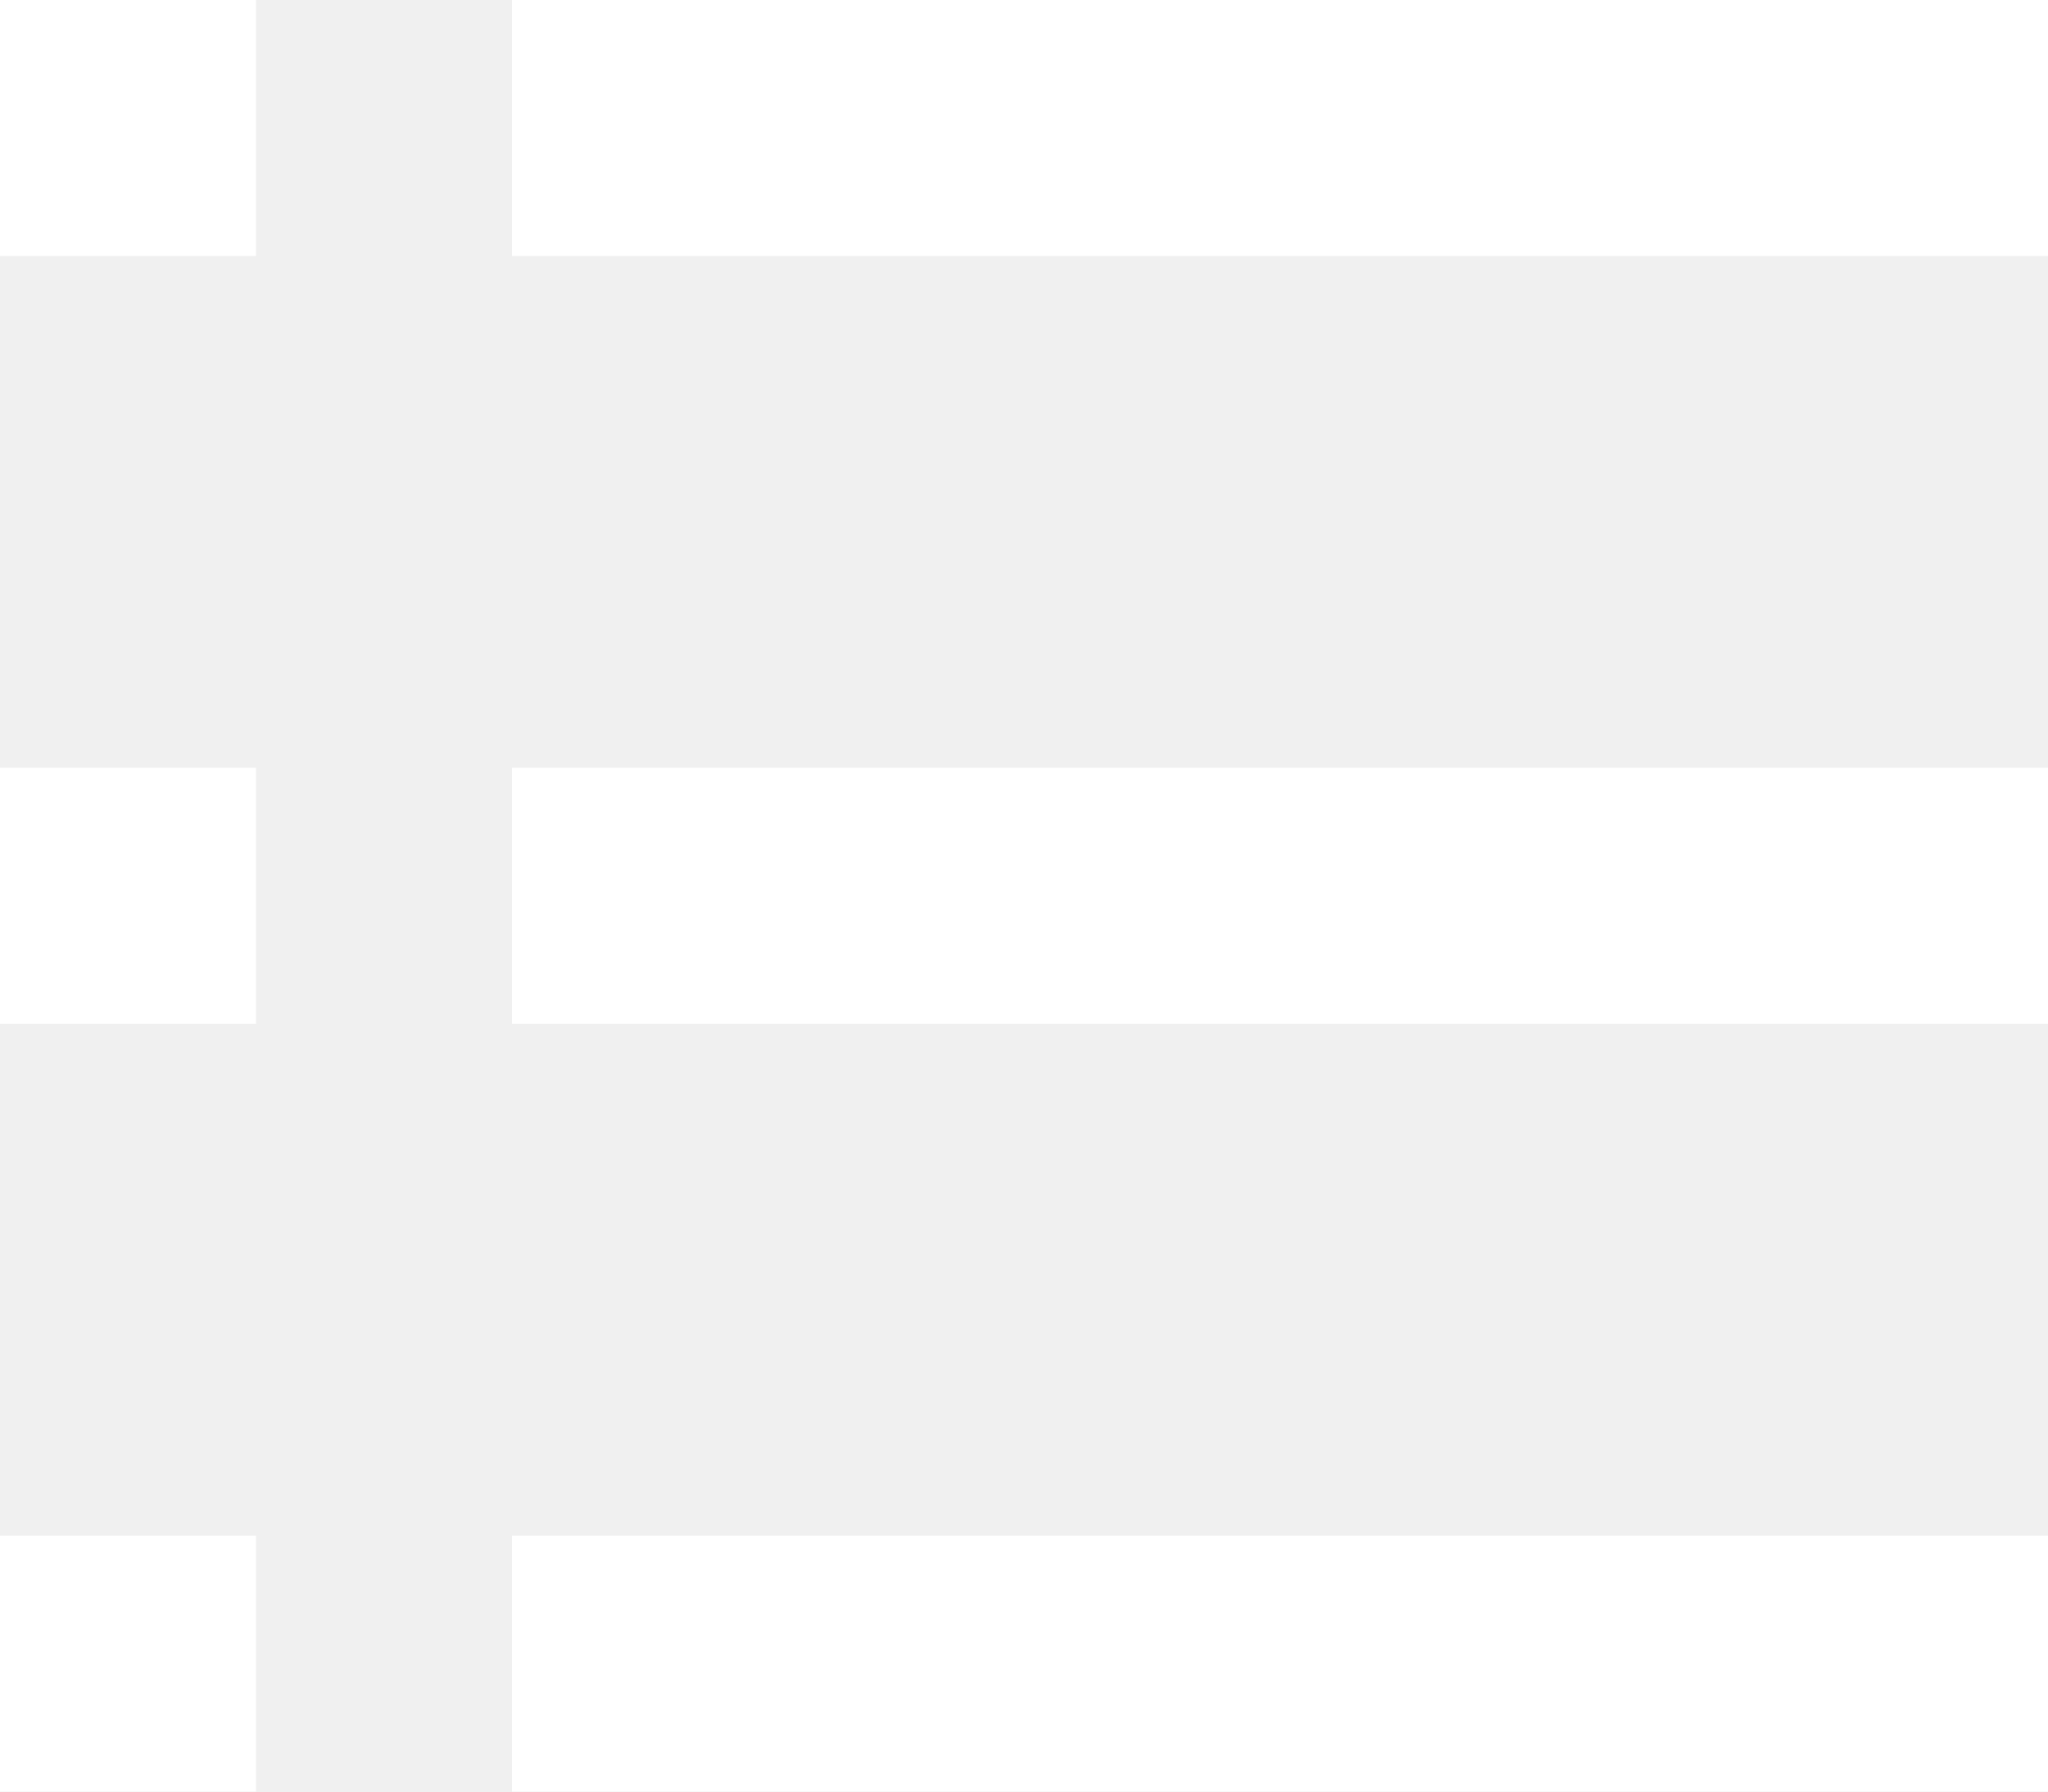
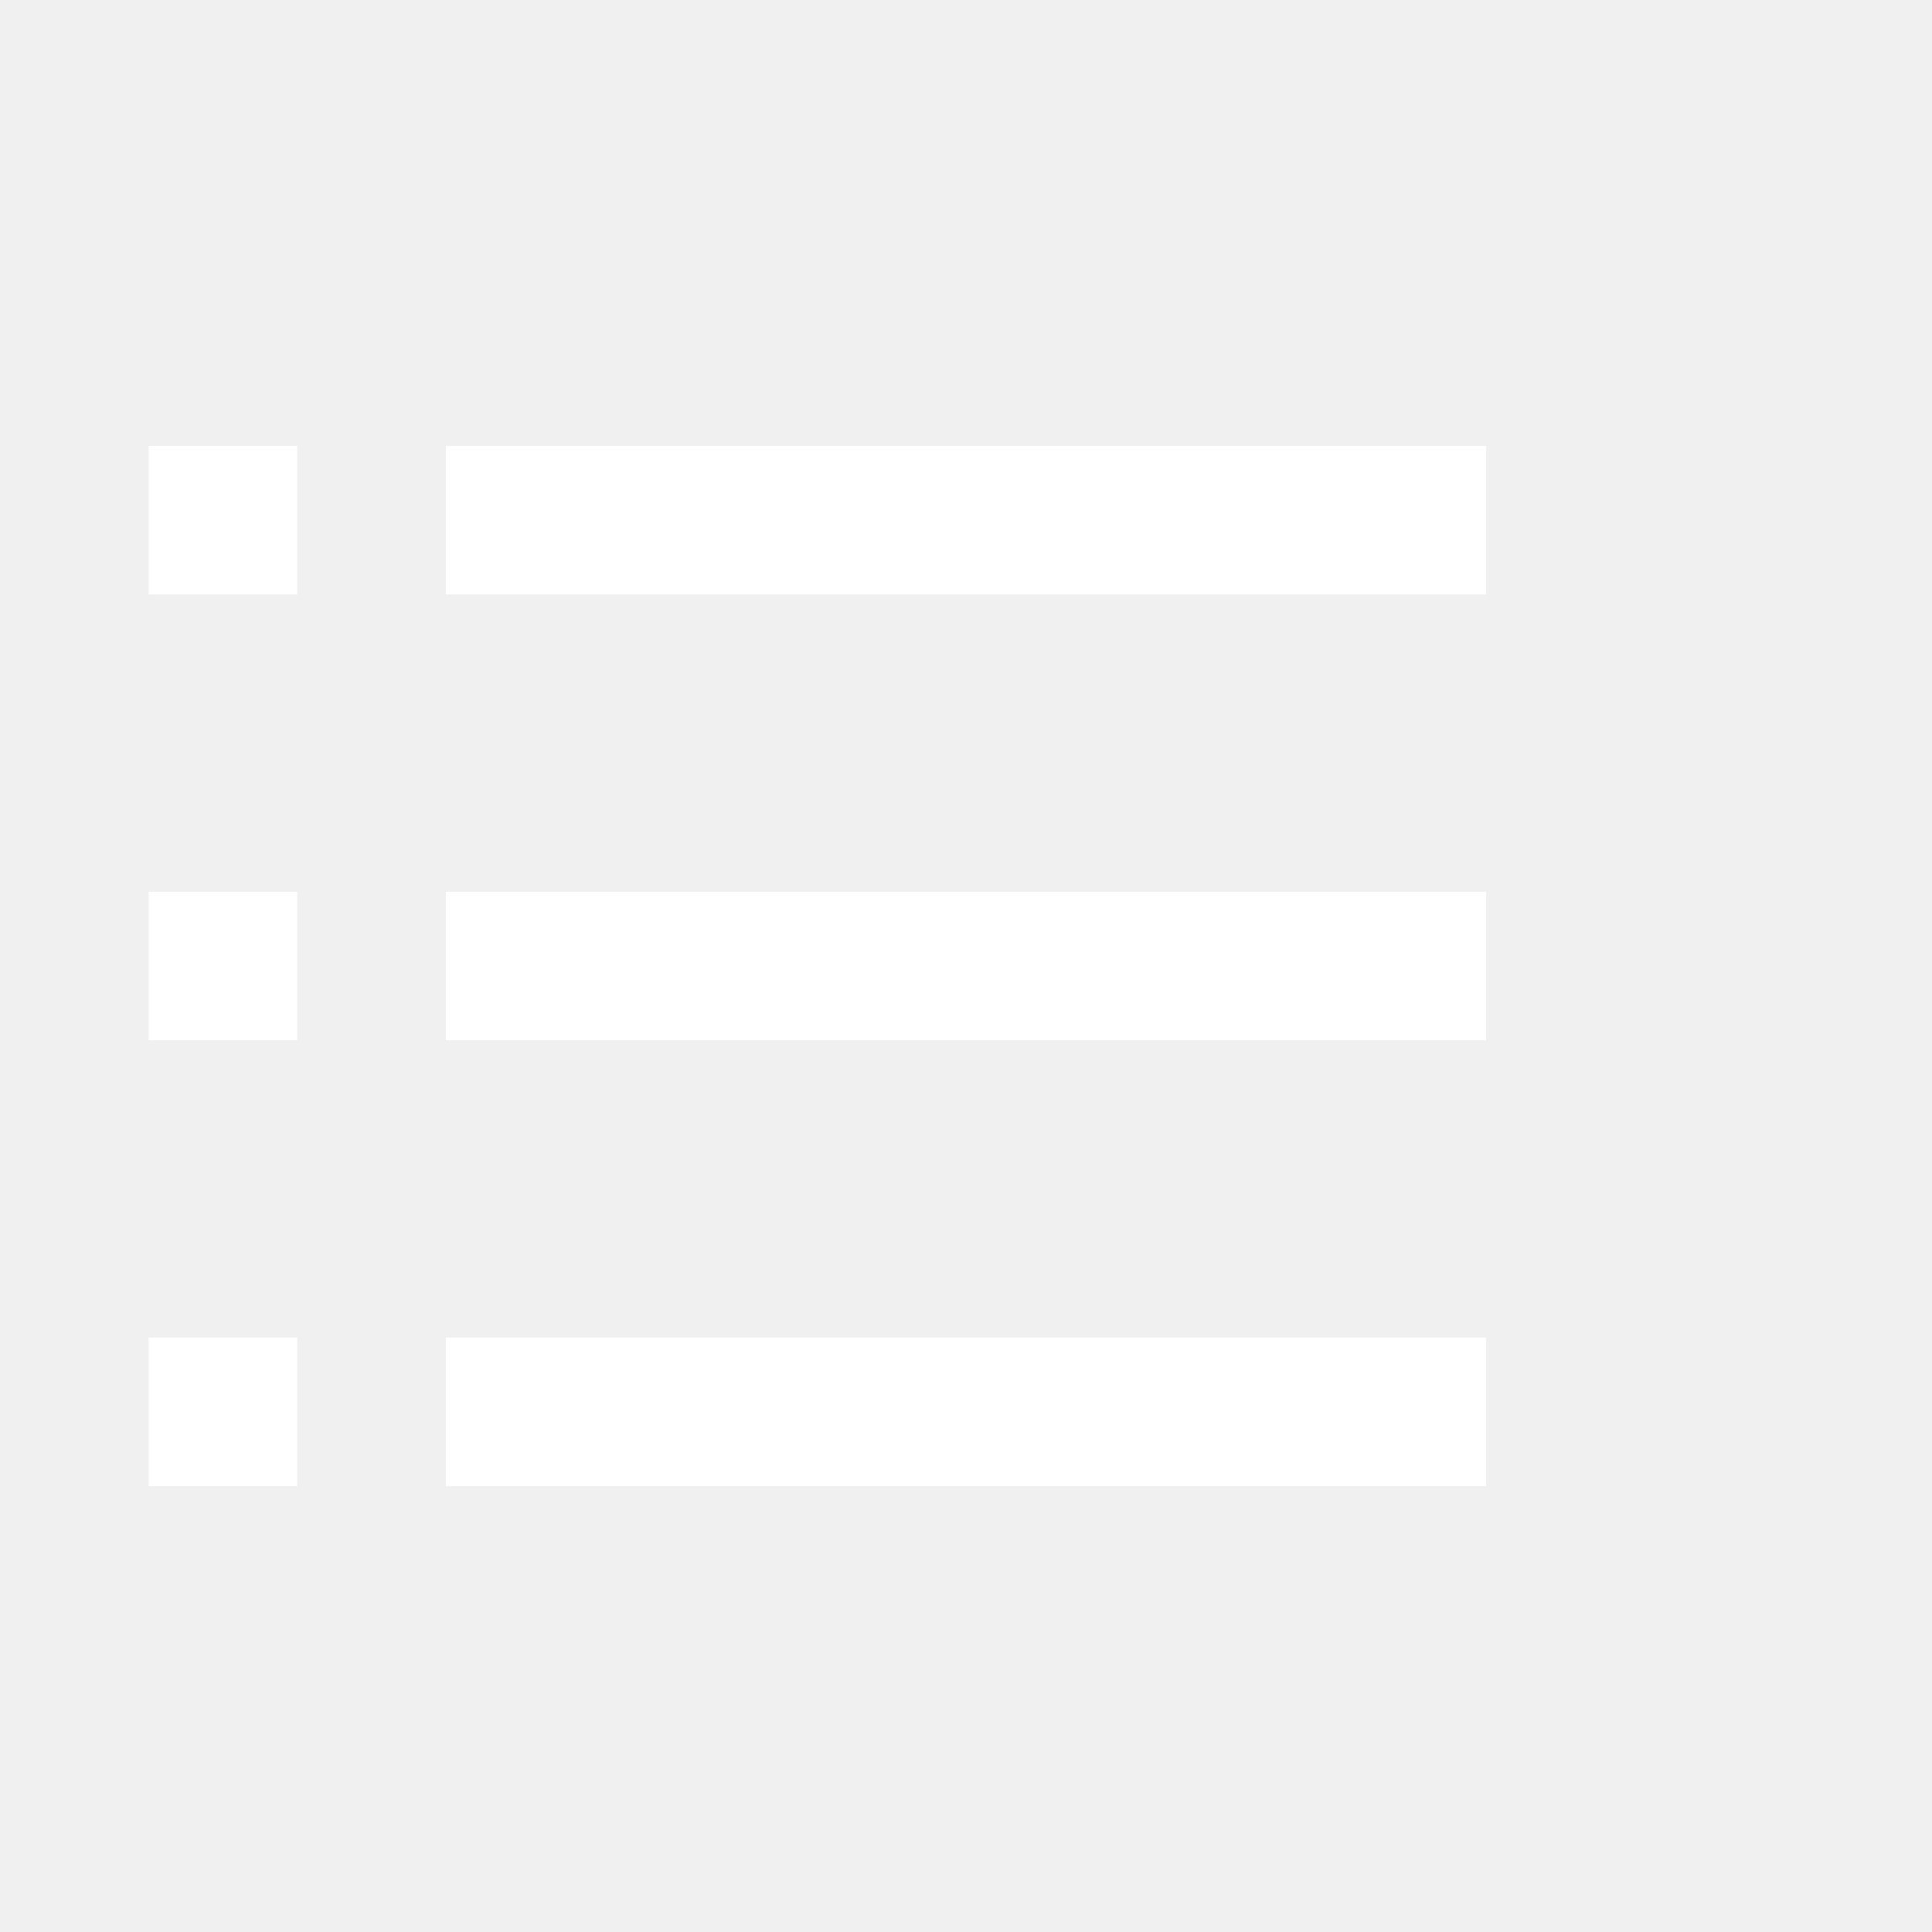
- <svg xmlns="http://www.w3.org/2000/svg" width="16px" height="14px">
-   <g fill="#fff">
-     <rect x="4" y="0" width="16" height="2" />
-     <rect x="4" y="6" width="16" height="2" />
-     <rect x="0" y="0" width="2" height="2" />
-     <rect x="0" y="6" width="2" height="2" />
-     <rect x="4" y="12" width="16" height="2" />
-     <rect x="0" y="12" width="2" height="2" />
+ <svg xmlns="http://www.w3.org/2000/svg" width="26" height="26" viewBox="0 0 26 26">
+   <g fill-rule="evenodd" fill="#fff">
+     <path d="M6 6h14v2H6zM6 12h14v2H6zM6 18h14v2H6zM2 6h2v2H2zM2 12h2v2H2zM2 18h2v2H2z" />
  </g>
</svg>
